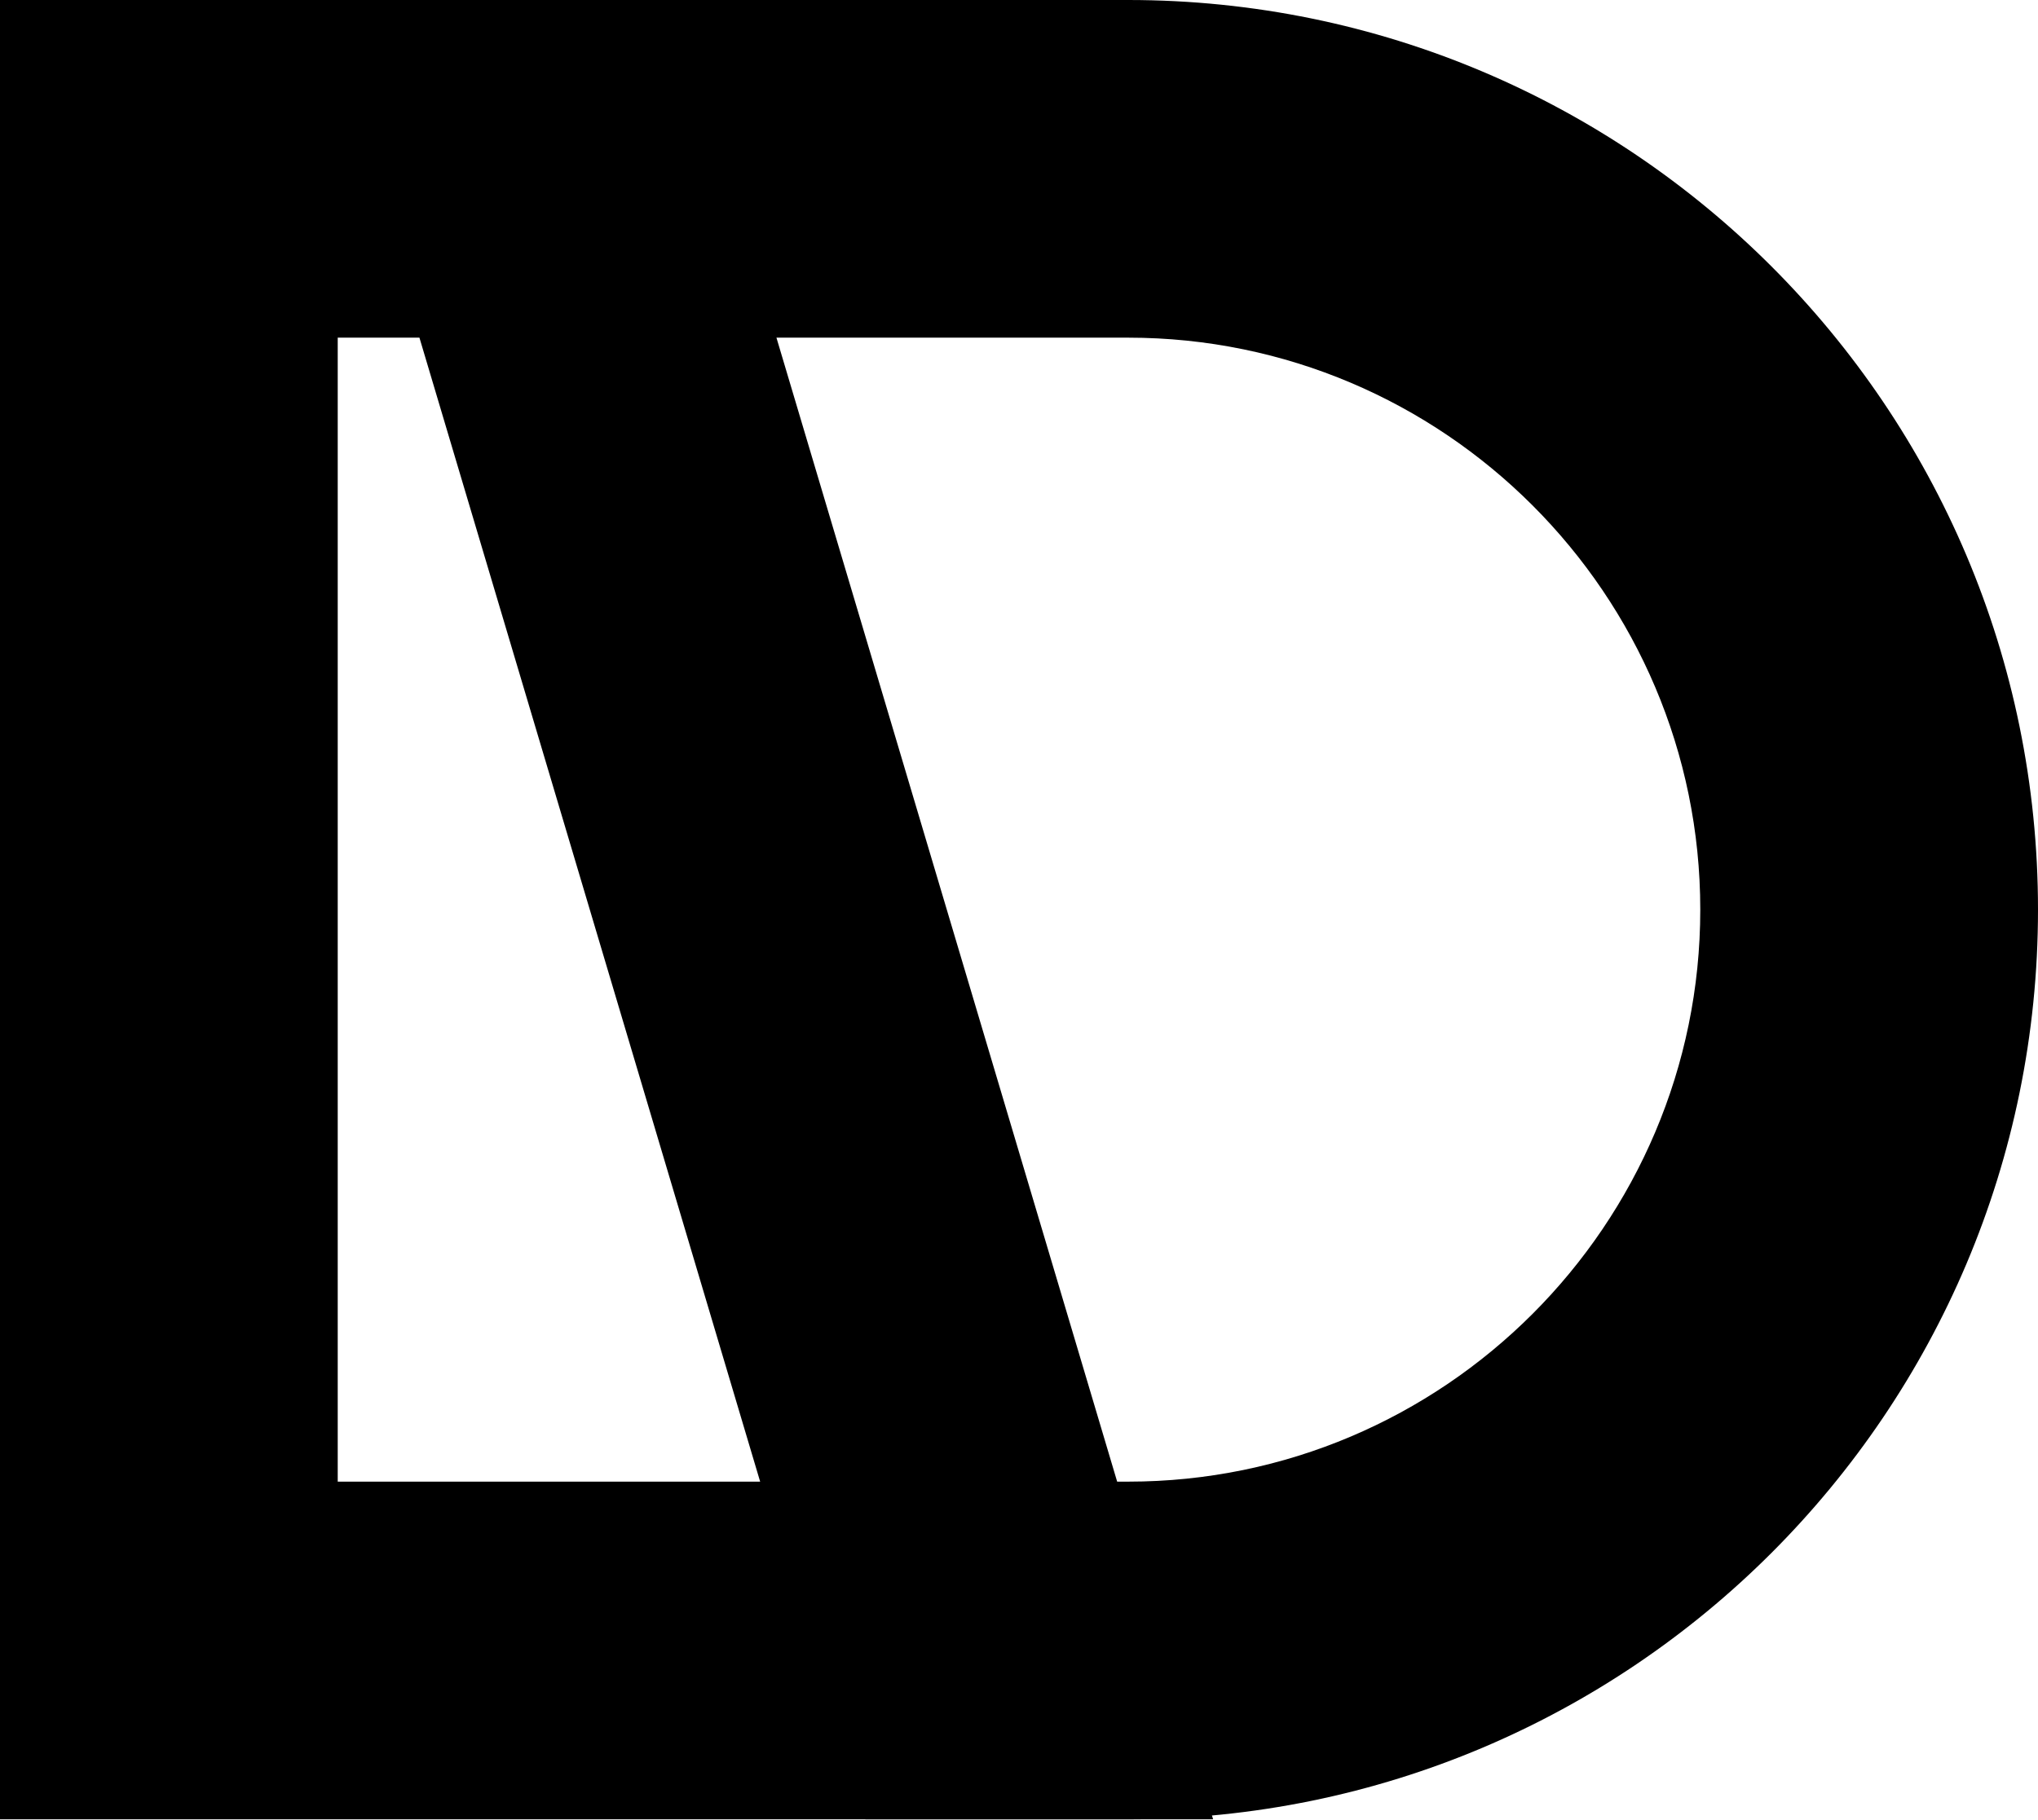
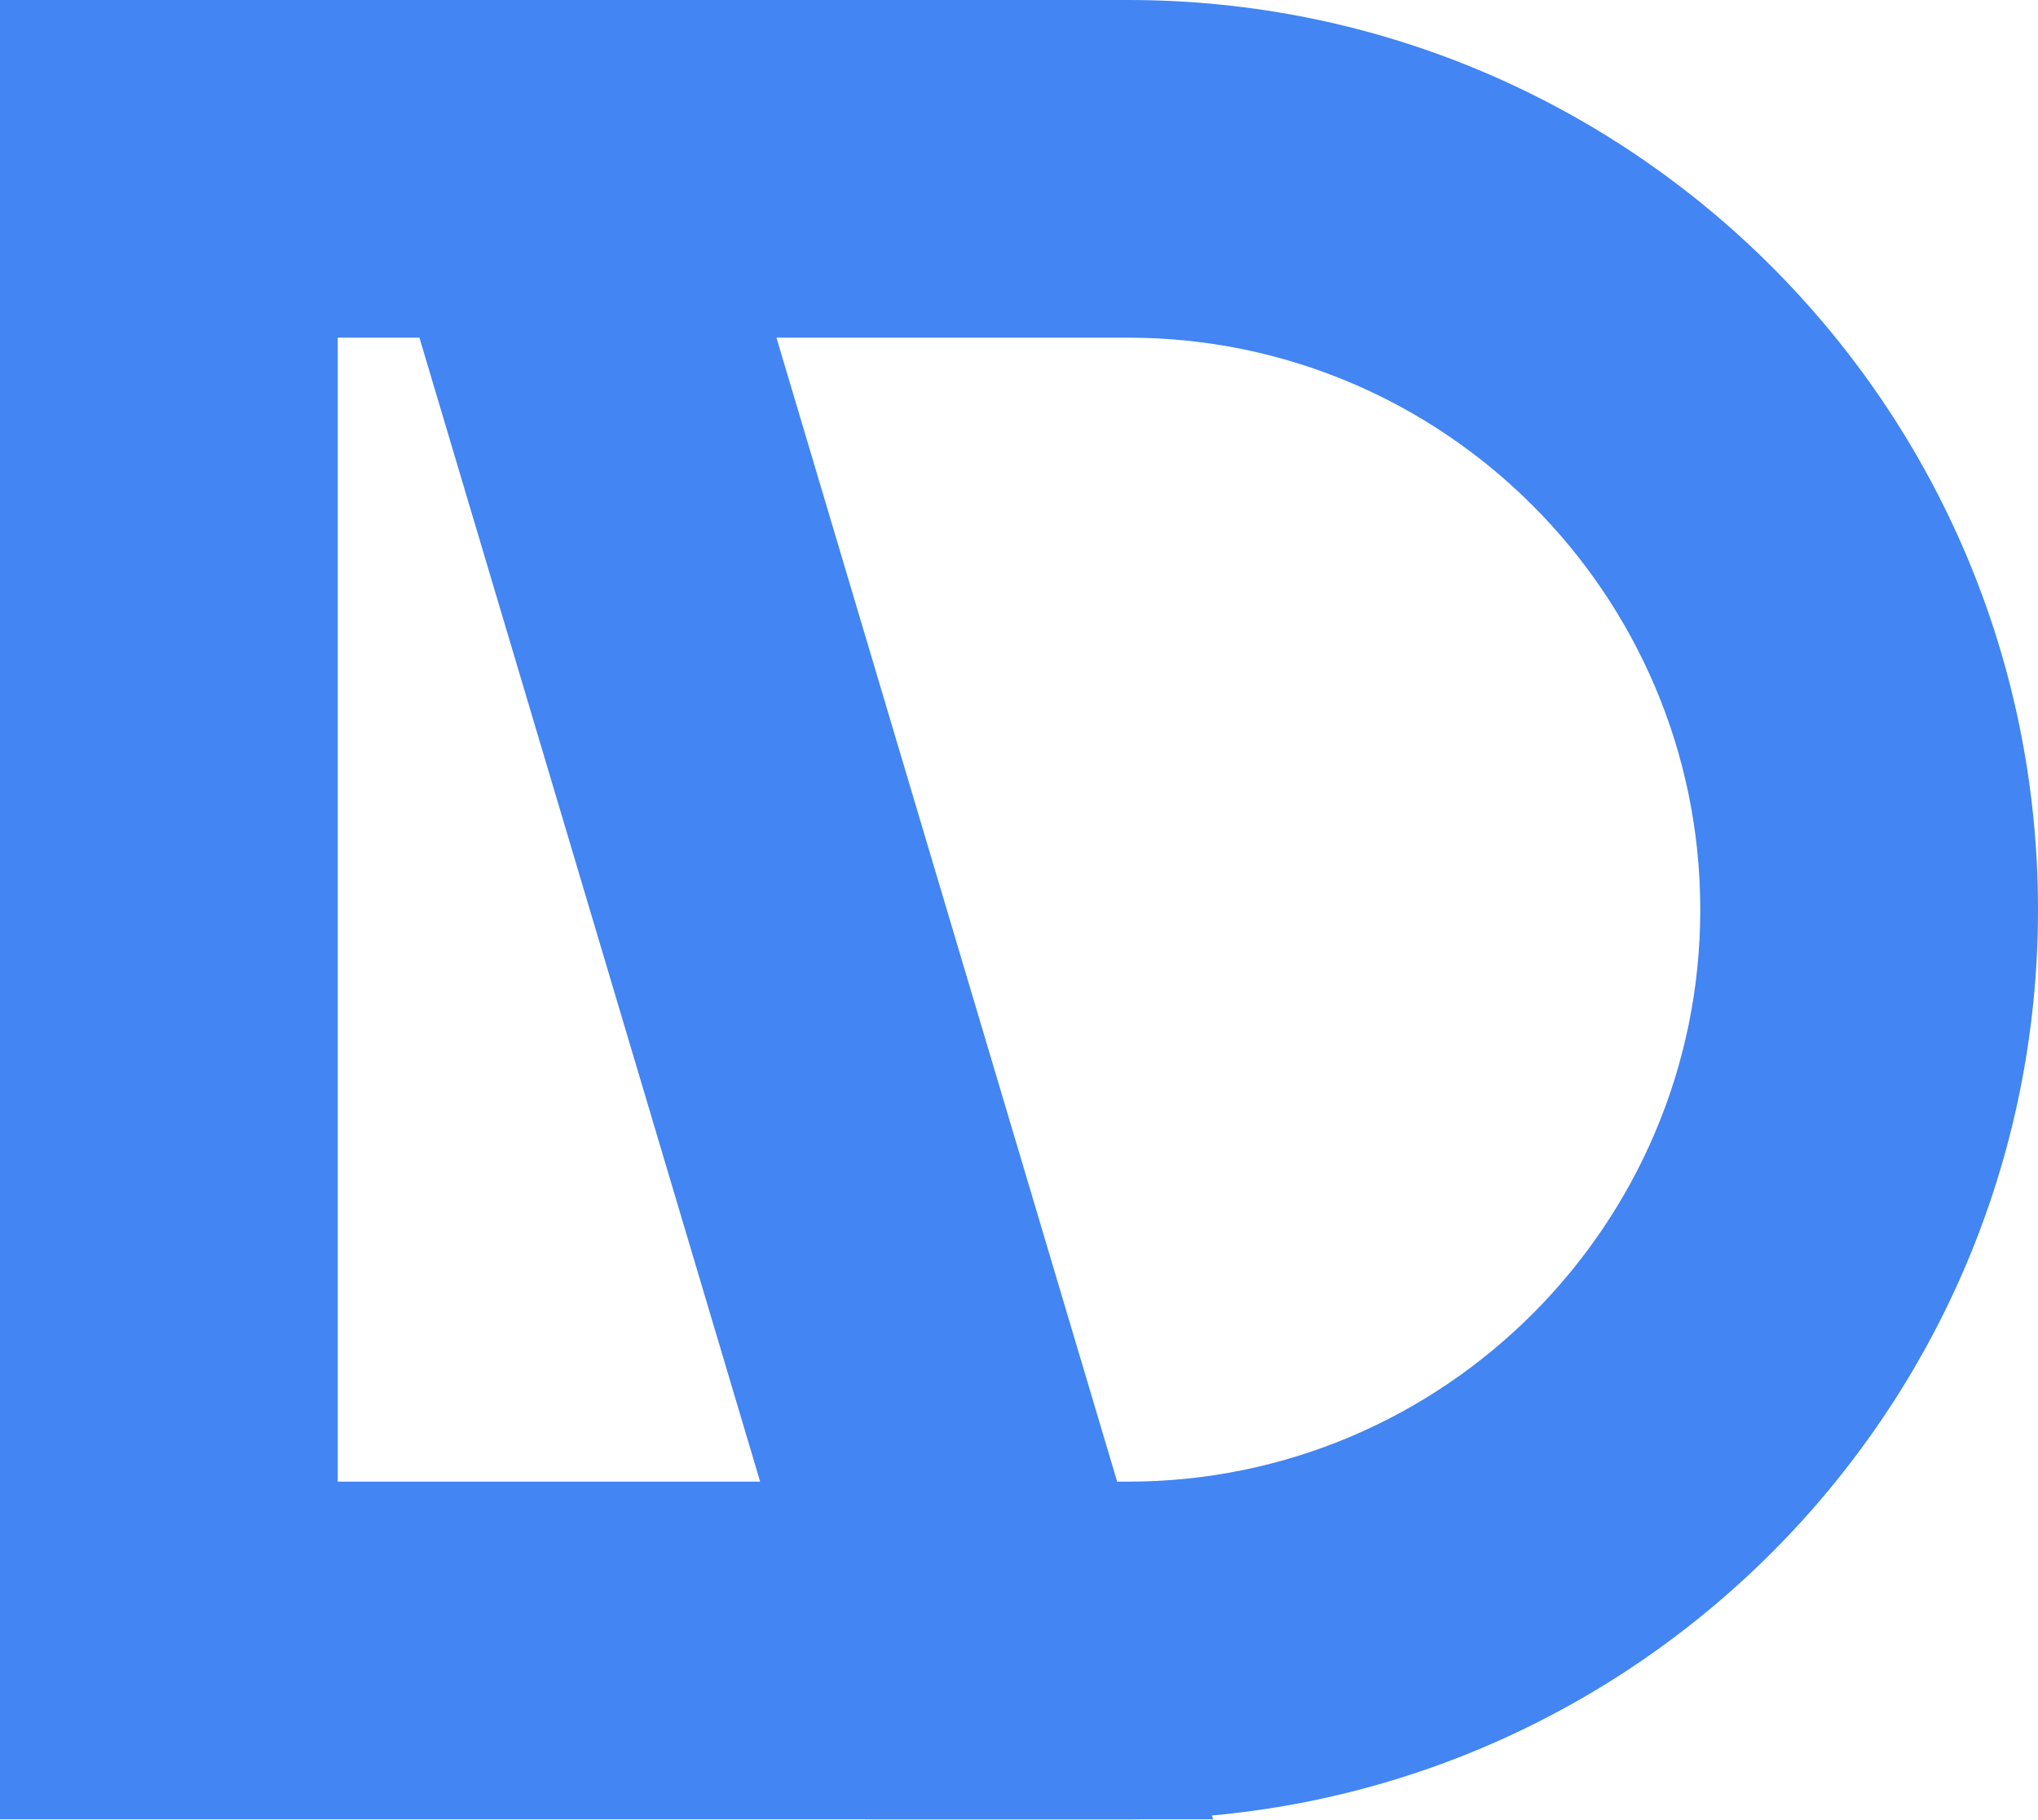
<svg xmlns="http://www.w3.org/2000/svg" style="isolation:isolate" viewBox="0 0 175 156.25" width="175" height="156.25">
  <defs>
    <clipPath id="_clipPath_n41kk4drSaE9fsyyMVdlJaaMJG0EFeFL">
      <rect width="175" height="156.25" />
    </clipPath>
  </defs>
  <g clip-path="url(#_clipPath_n41kk4drSaE9fsyyMVdlJaaMJG0EFeFL)">
-     <path d=" M 66.672 29 L 95.929 127.25 L 96.875 127.25 C 123.963 127.25 146 105.213 146 78.125 C 146 51.037 123.963 29 96.875 29 L 66.672 29 Z  M 27.778 0 C 27.778 0 78.192 0 96.875 0 C 140.022 0 175 34.978 175 78.125 C 175 121.272 140.022 156.25 96.875 156.25 C 91.175 156.25 74.306 156.25 74.306 156.25 L 27.778 0 Z " fill="rgb(0,0,0)" />
-     <path d=" M 65.273 127.25 L 36.016 29 L 29 29 L 29 127.25 L 65.273 127.25 Z  M 104.167 156.25 L 0 156.25 L 0 0 L 57.639 0 L 104.167 156.25 Z " fill="rgb(0,0,0)" />
+     <path d=" M 66.672 29 L 95.929 127.25 L 96.875 127.25 C 123.963 127.25 146 105.213 146 78.125 C 146 51.037 123.963 29 96.875 29 L 66.672 29 Z  M 27.778 0 C 27.778 0 78.192 0 96.875 0 C 140.022 0 175 34.978 175 78.125 C 175 121.272 140.022 156.25 96.875 156.25 C 91.175 156.25 74.306 156.25 74.306 156.25 L 27.778 0 Z " fill="#4285F3" />
+     <path d=" M 65.273 127.25 L 36.016 29 L 29 29 L 29 127.25 L 65.273 127.25 Z  M 104.167 156.25 L 0 156.25 L 0 0 L 57.639 0 L 104.167 156.25 Z " fill="#4285F3" />
  </g>
</svg>
